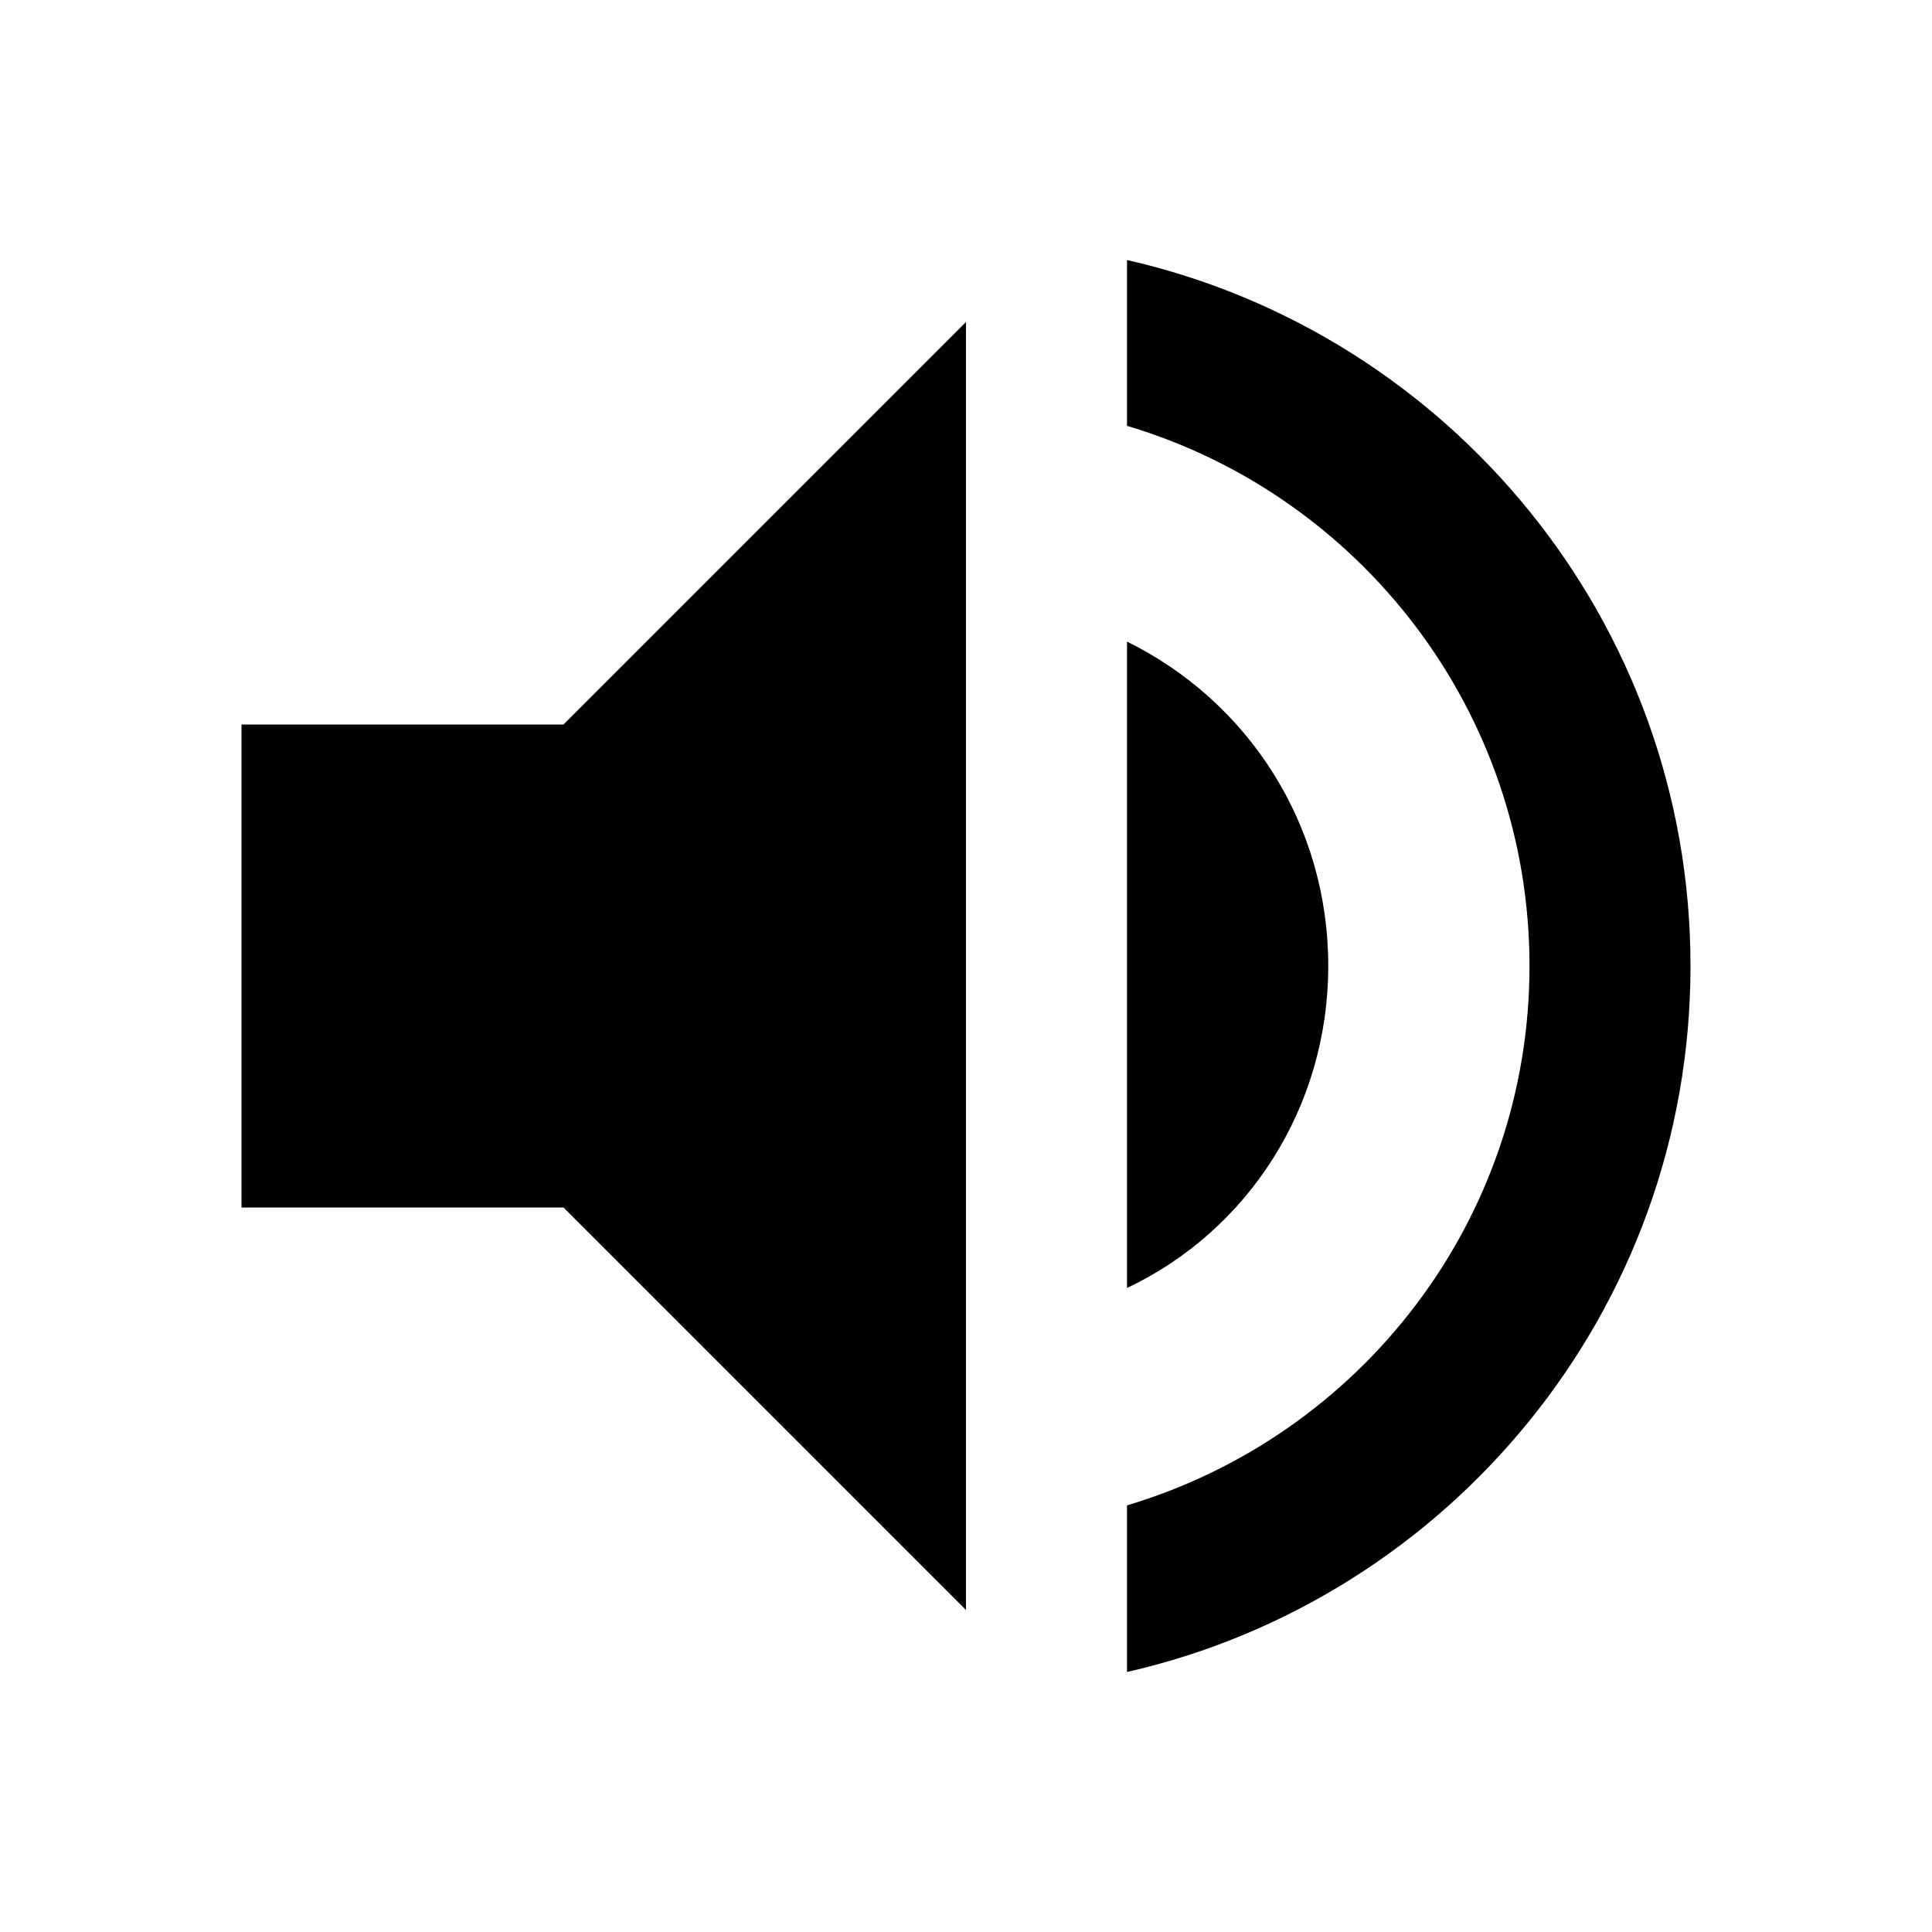
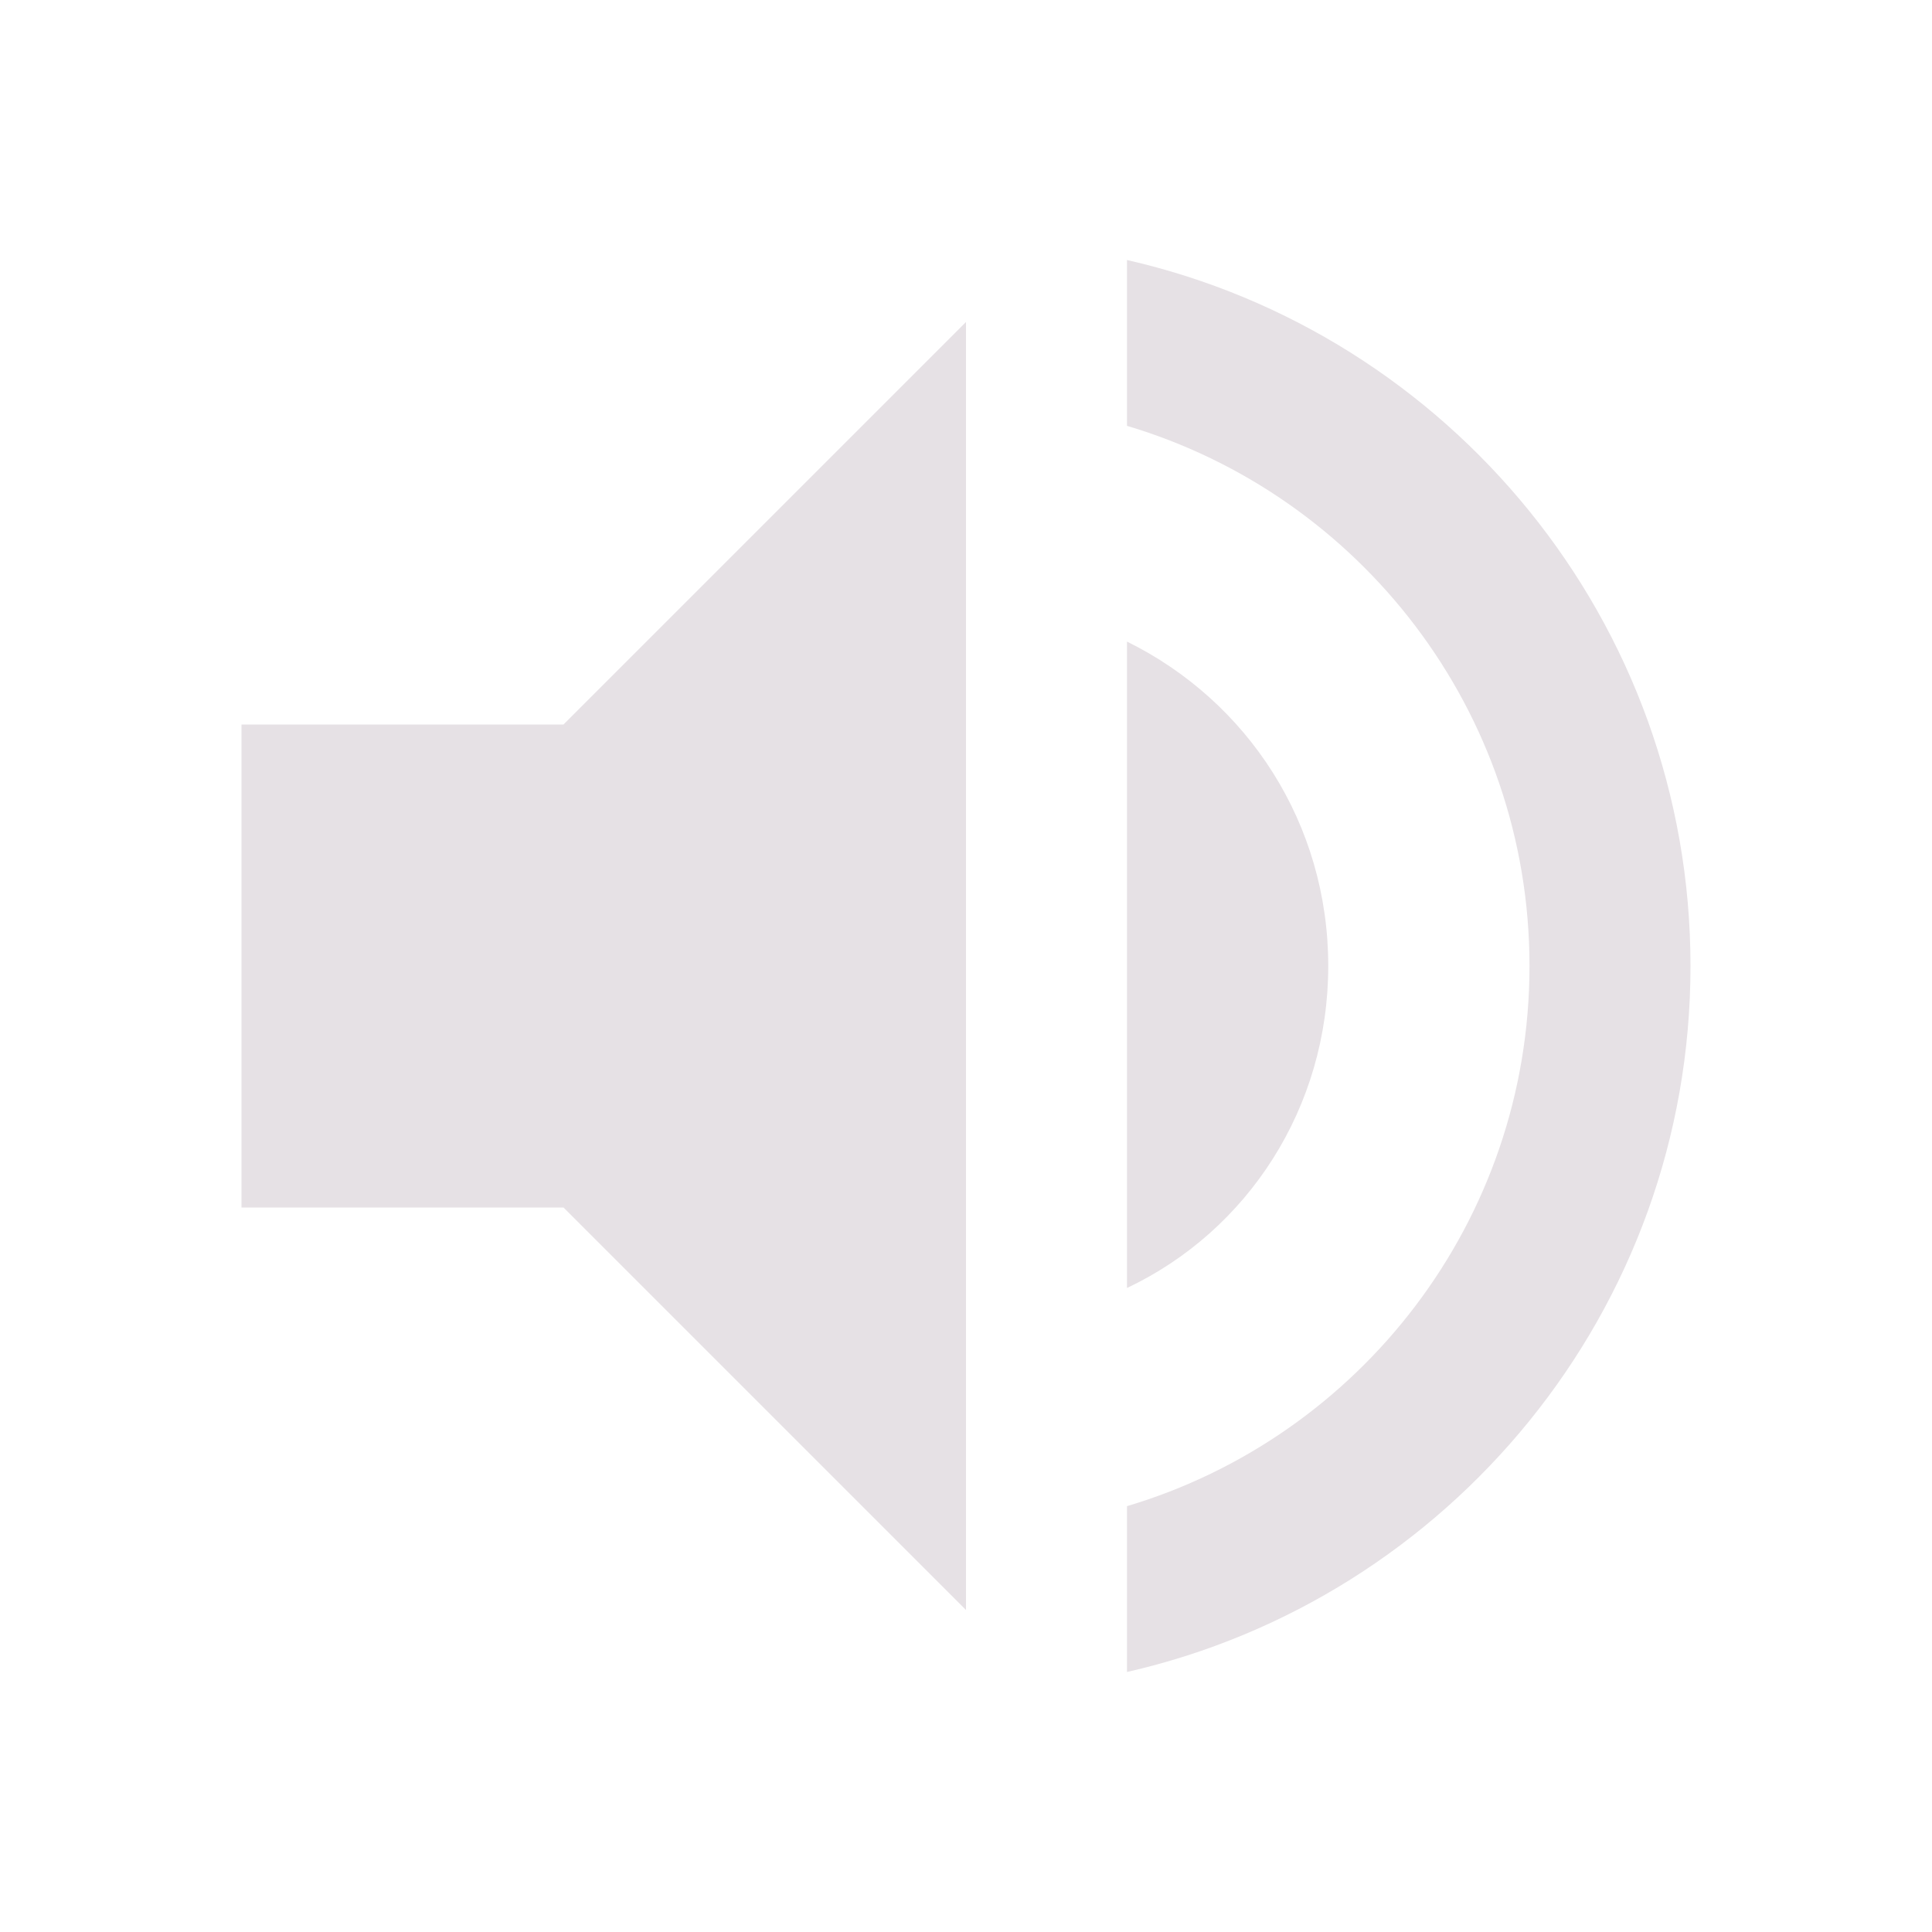
- <svg xmlns="http://www.w3.org/2000/svg" id="mdi-volume-high" viewBox="0 0 24 24">
-   <path d="M14,3.23V5.29C16.89,6.15 19,8.83 19,12C19,15.17 16.89,17.84 14,18.7V20.77C18,19.86 21,16.28 21,12C21,7.72 18,4.14 14,3.23M16.5,12C16.5,10.23 15.5,8.71 14,7.97V16C15.5,15.29 16.5,13.76 16.5,12M3,9V15H7L12,20V4L7,9H3Z" />
+ <svg xmlns="http://www.w3.org/2000/svg" width="24" height="24" viewBox="0 0 24 24">
+   <path fill="#E6E1E5" d="M14,3.23V5.29C16.89,6.15 19,8.83 19,12C19,15.17 16.89,17.85 14,18.71V20.77C18,19.86 21,16.28 21,12C21,7.72 18,4.14 14,3.23M16.5,12C16.5,10.23 15.5,8.71 14,7.97V16C15.5,15.29 16.5,13.76 16.5,12M3,9V15H7L12,20V4L7,9H3Z" />
</svg>
